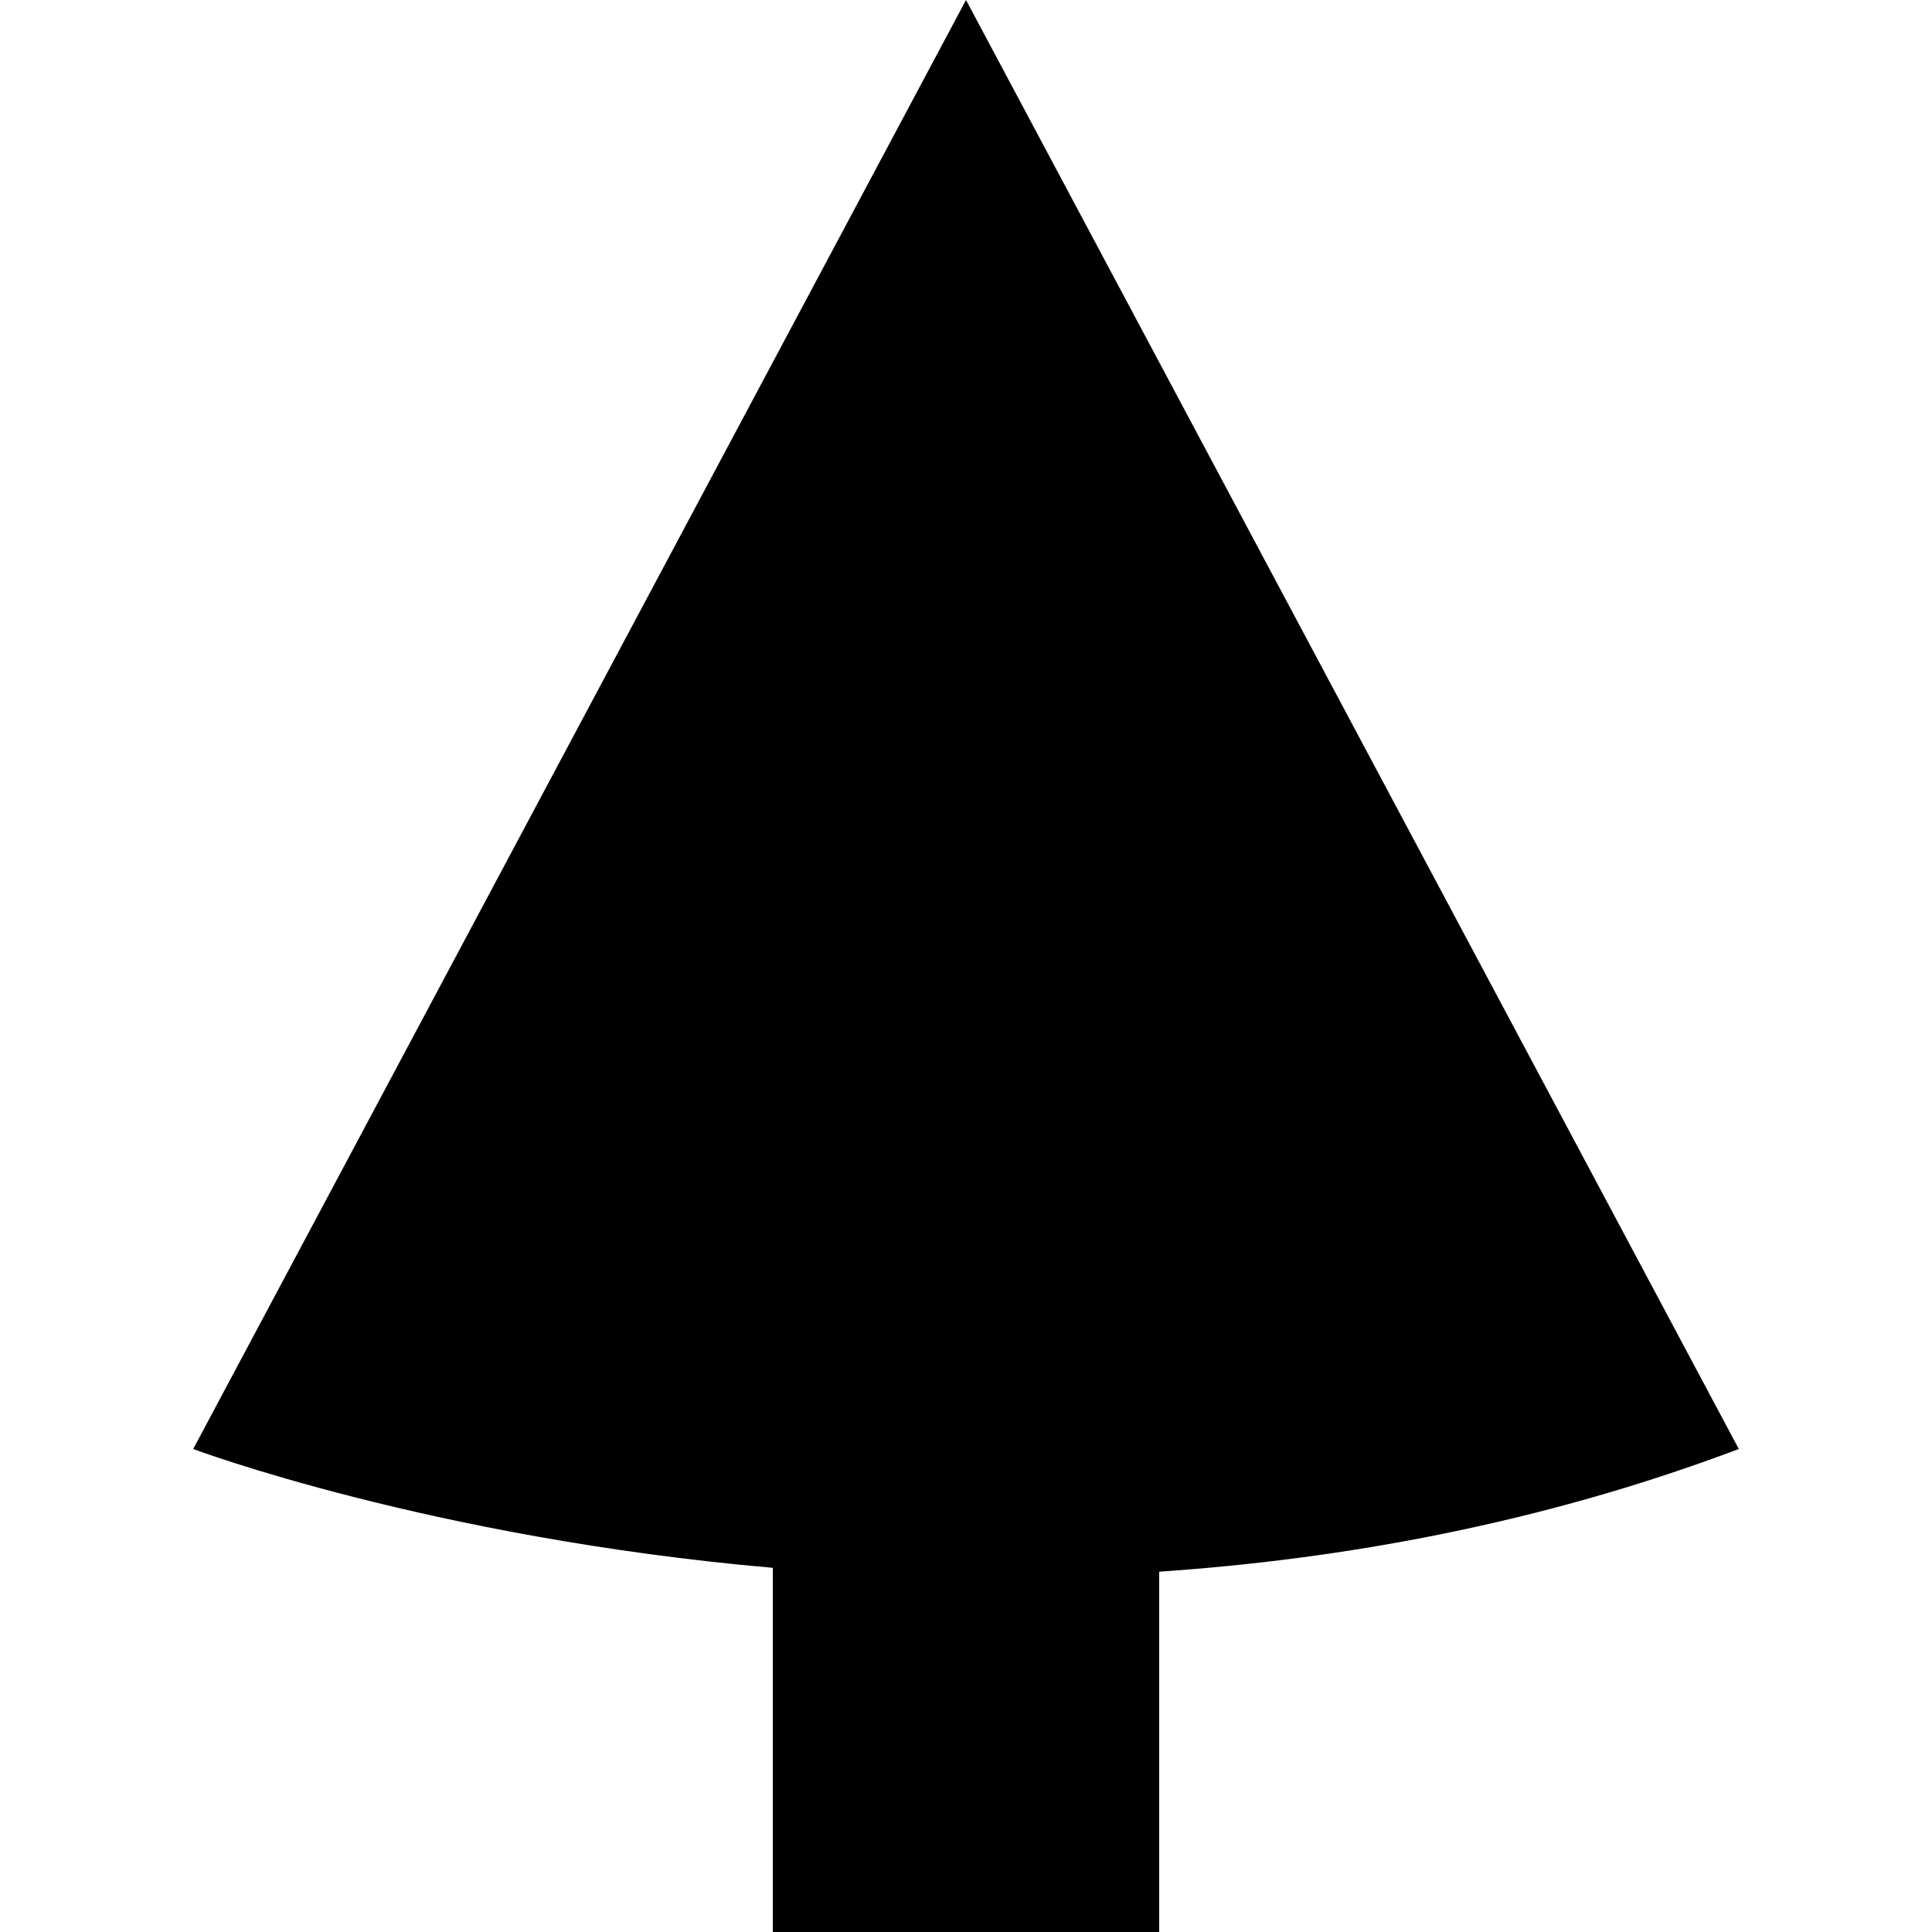
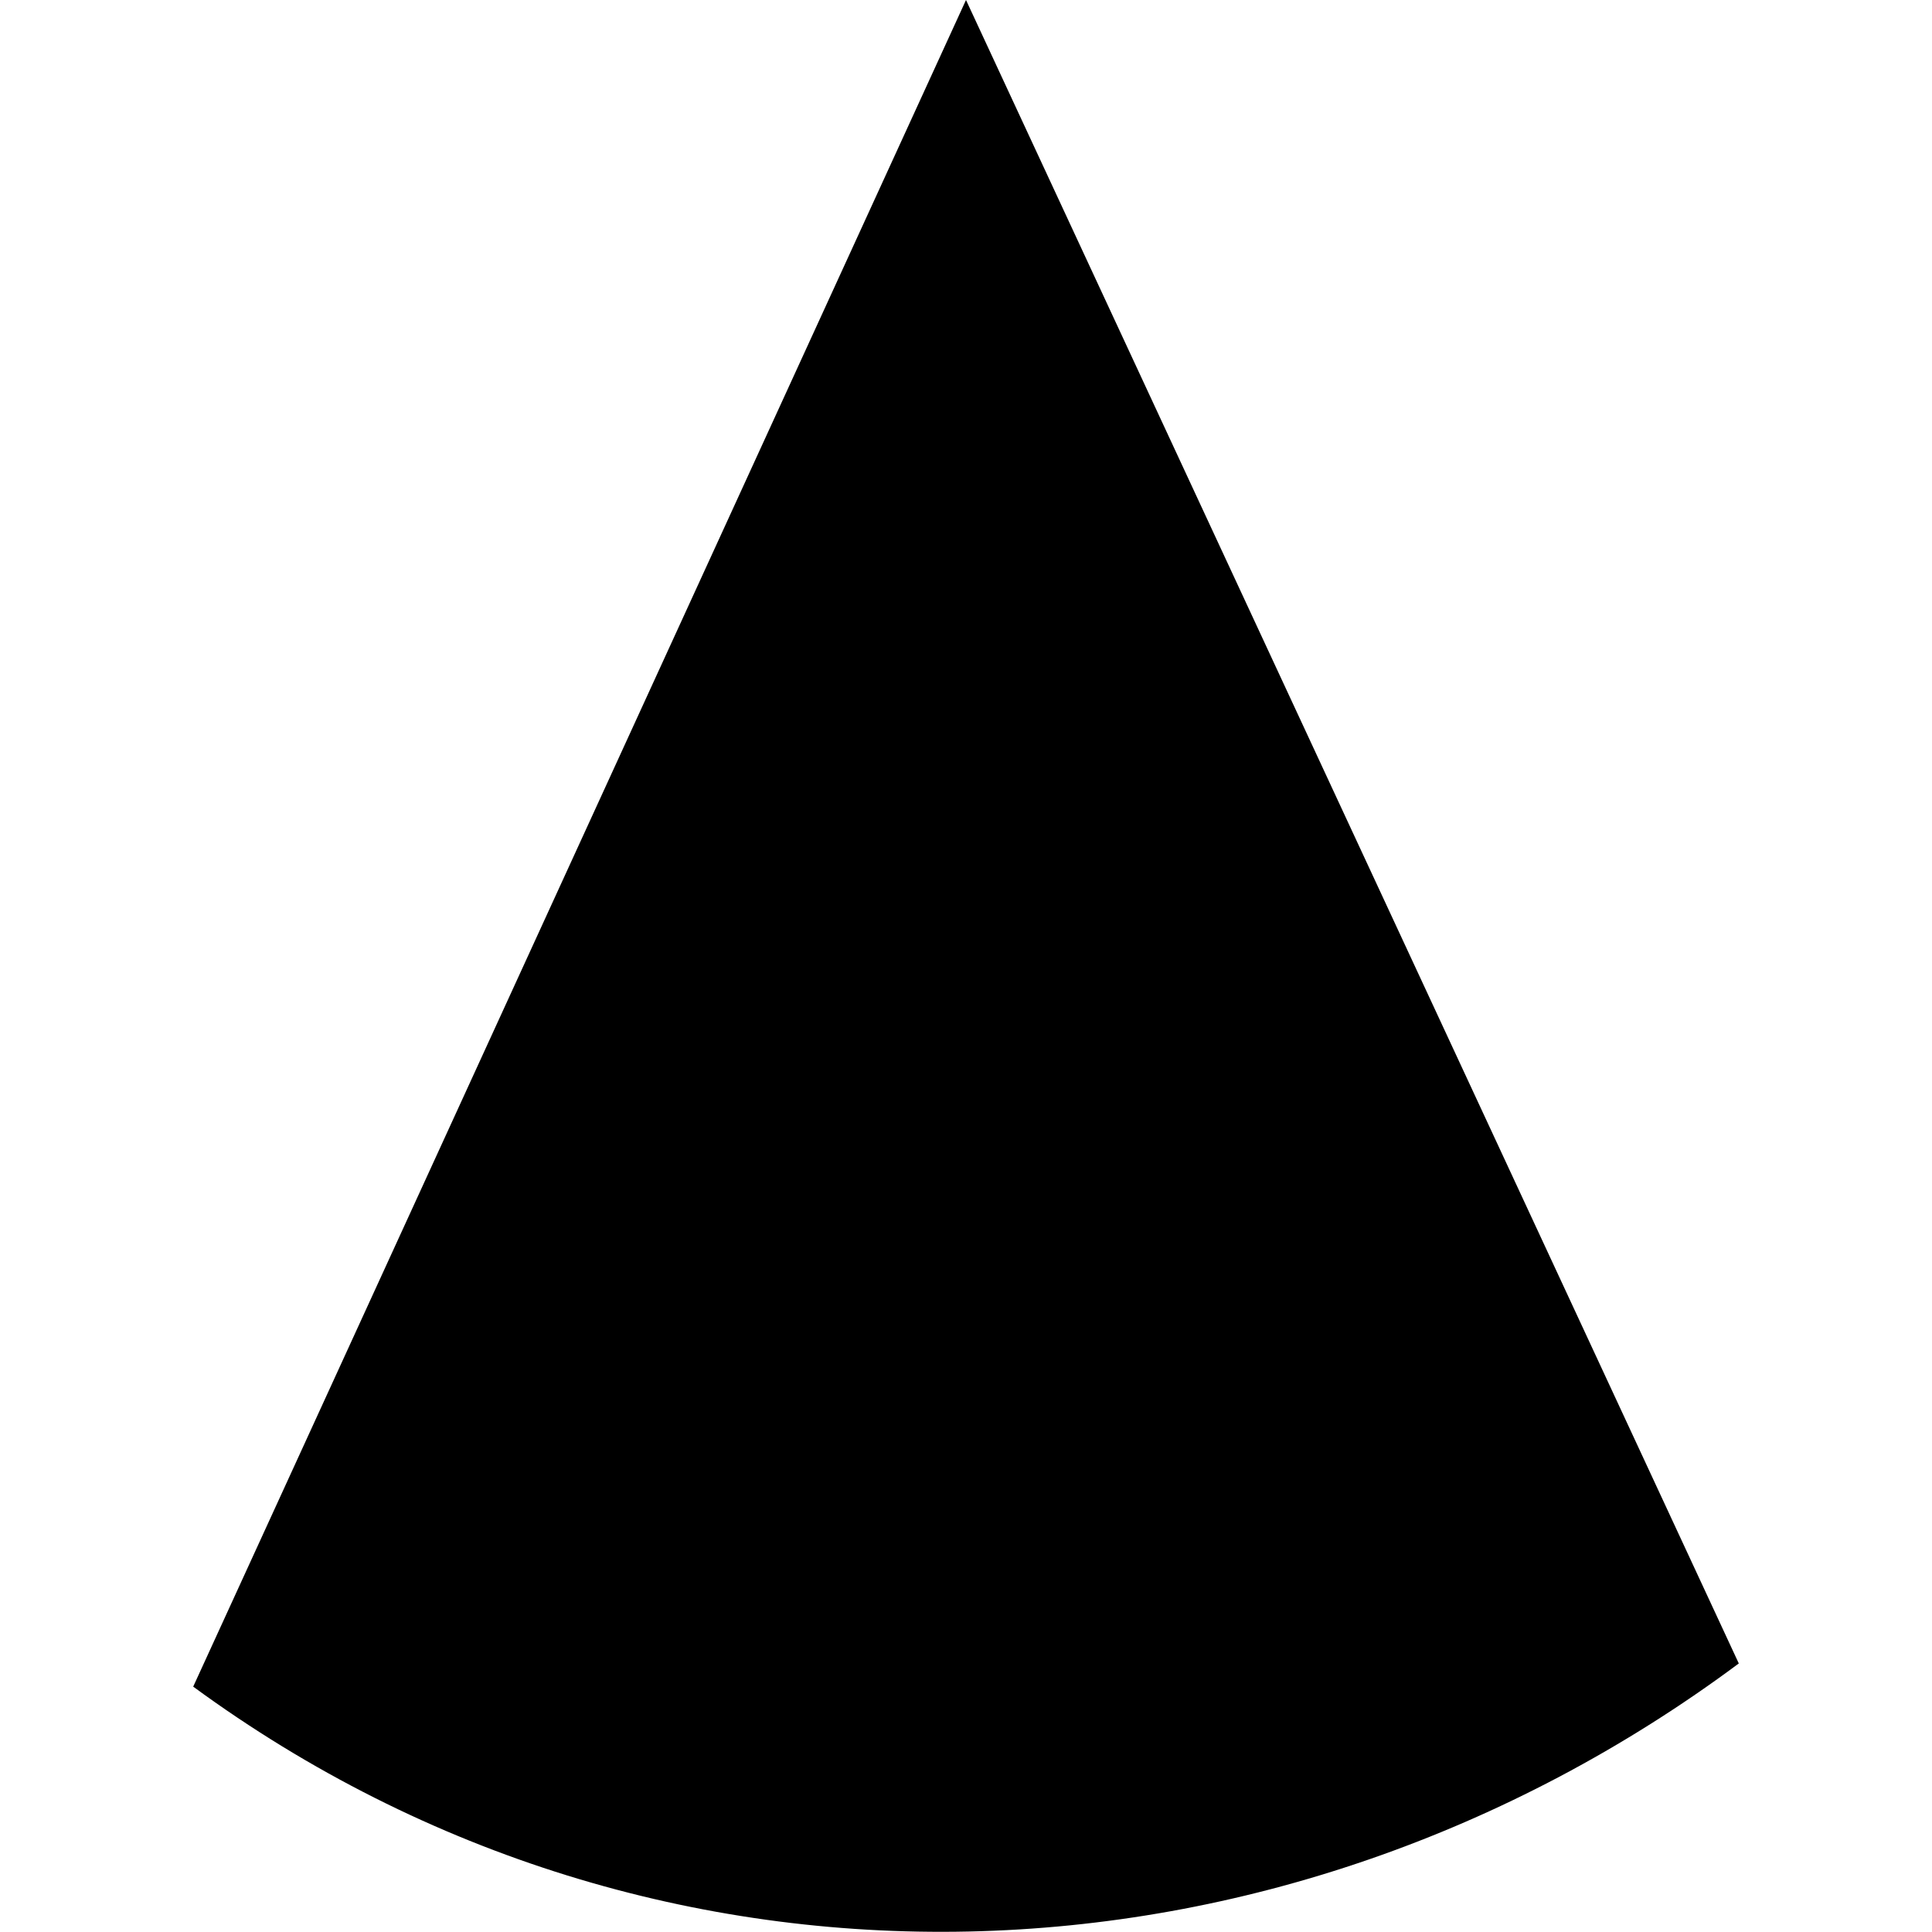
<svg xmlns="http://www.w3.org/2000/svg" version="1.1" id="图层_1" x="0px" y="0px" viewBox="0 0 200 200" style="enable-background:new 0 0 200 200;" xml:space="preserve">
-   <path d="M180,150L100,0L20,150c0,0,24.5,9.2,60,12.3V200h40v-37.3C139.1,161.4,159.6,157.7,180,150z" />
+   <path d="M180,172.2L100,0L20,174.6C68.3,210,132.4,207.6,180,172.2z" />
</svg>
